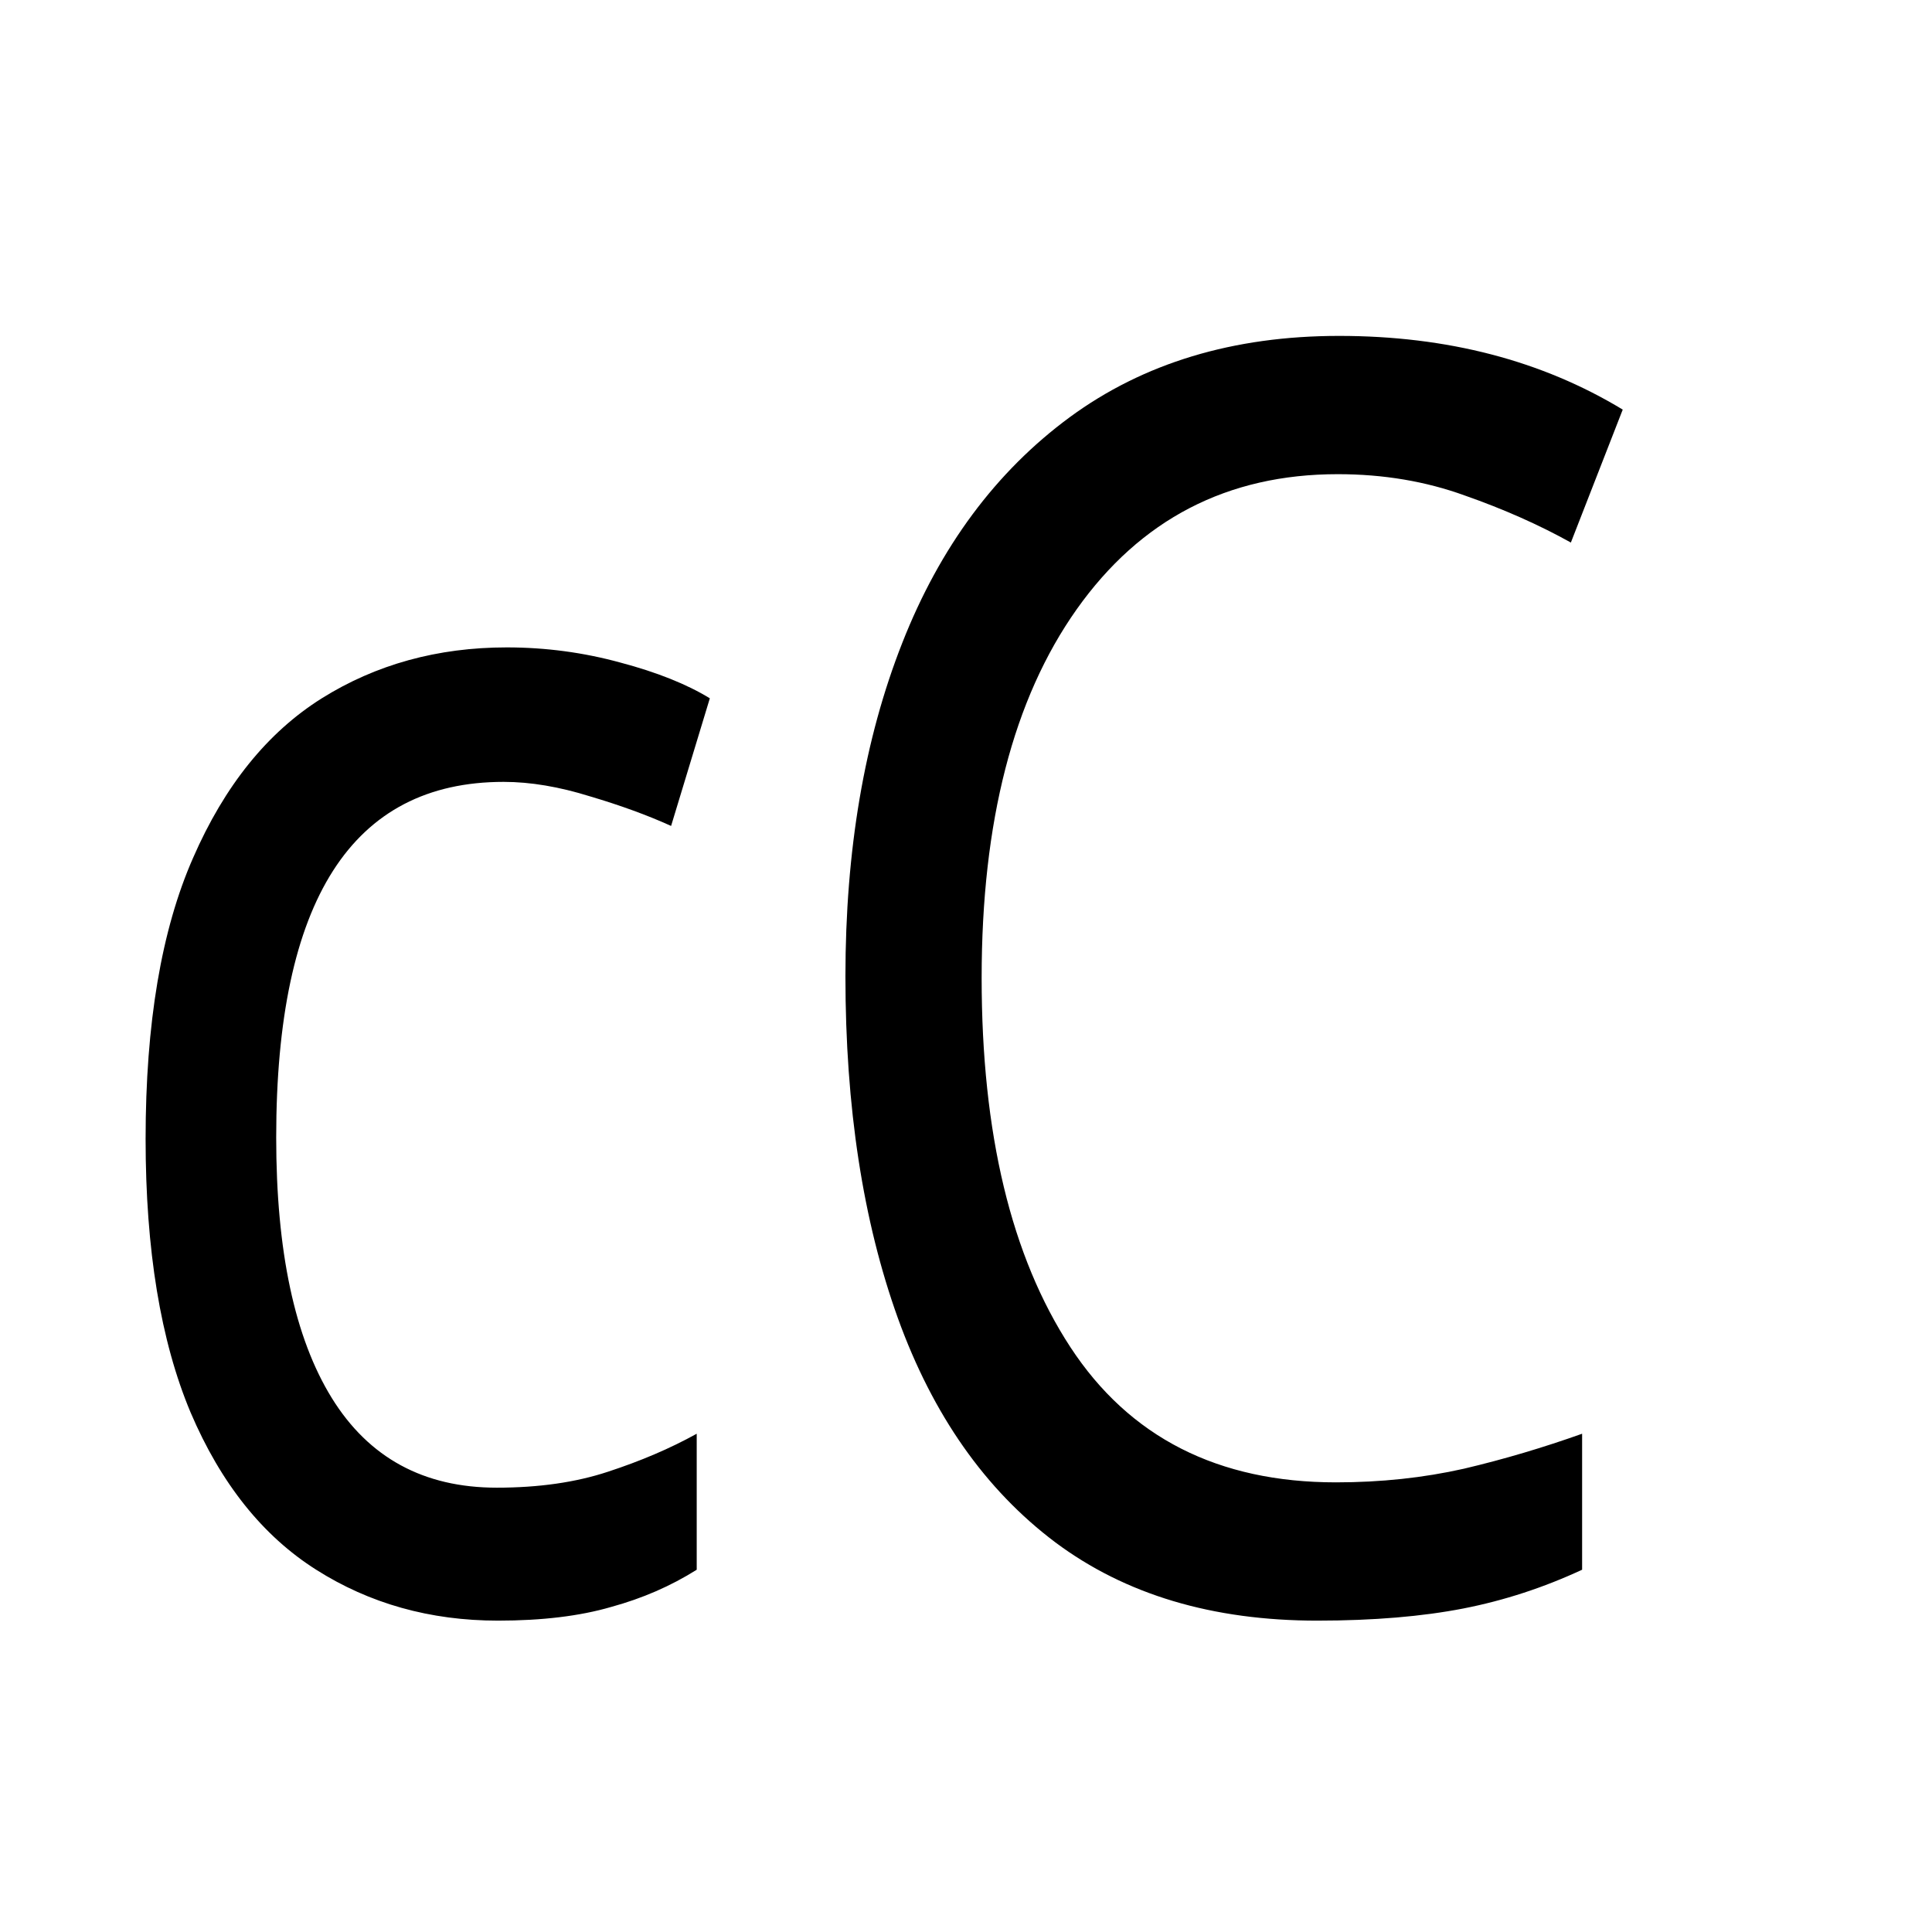
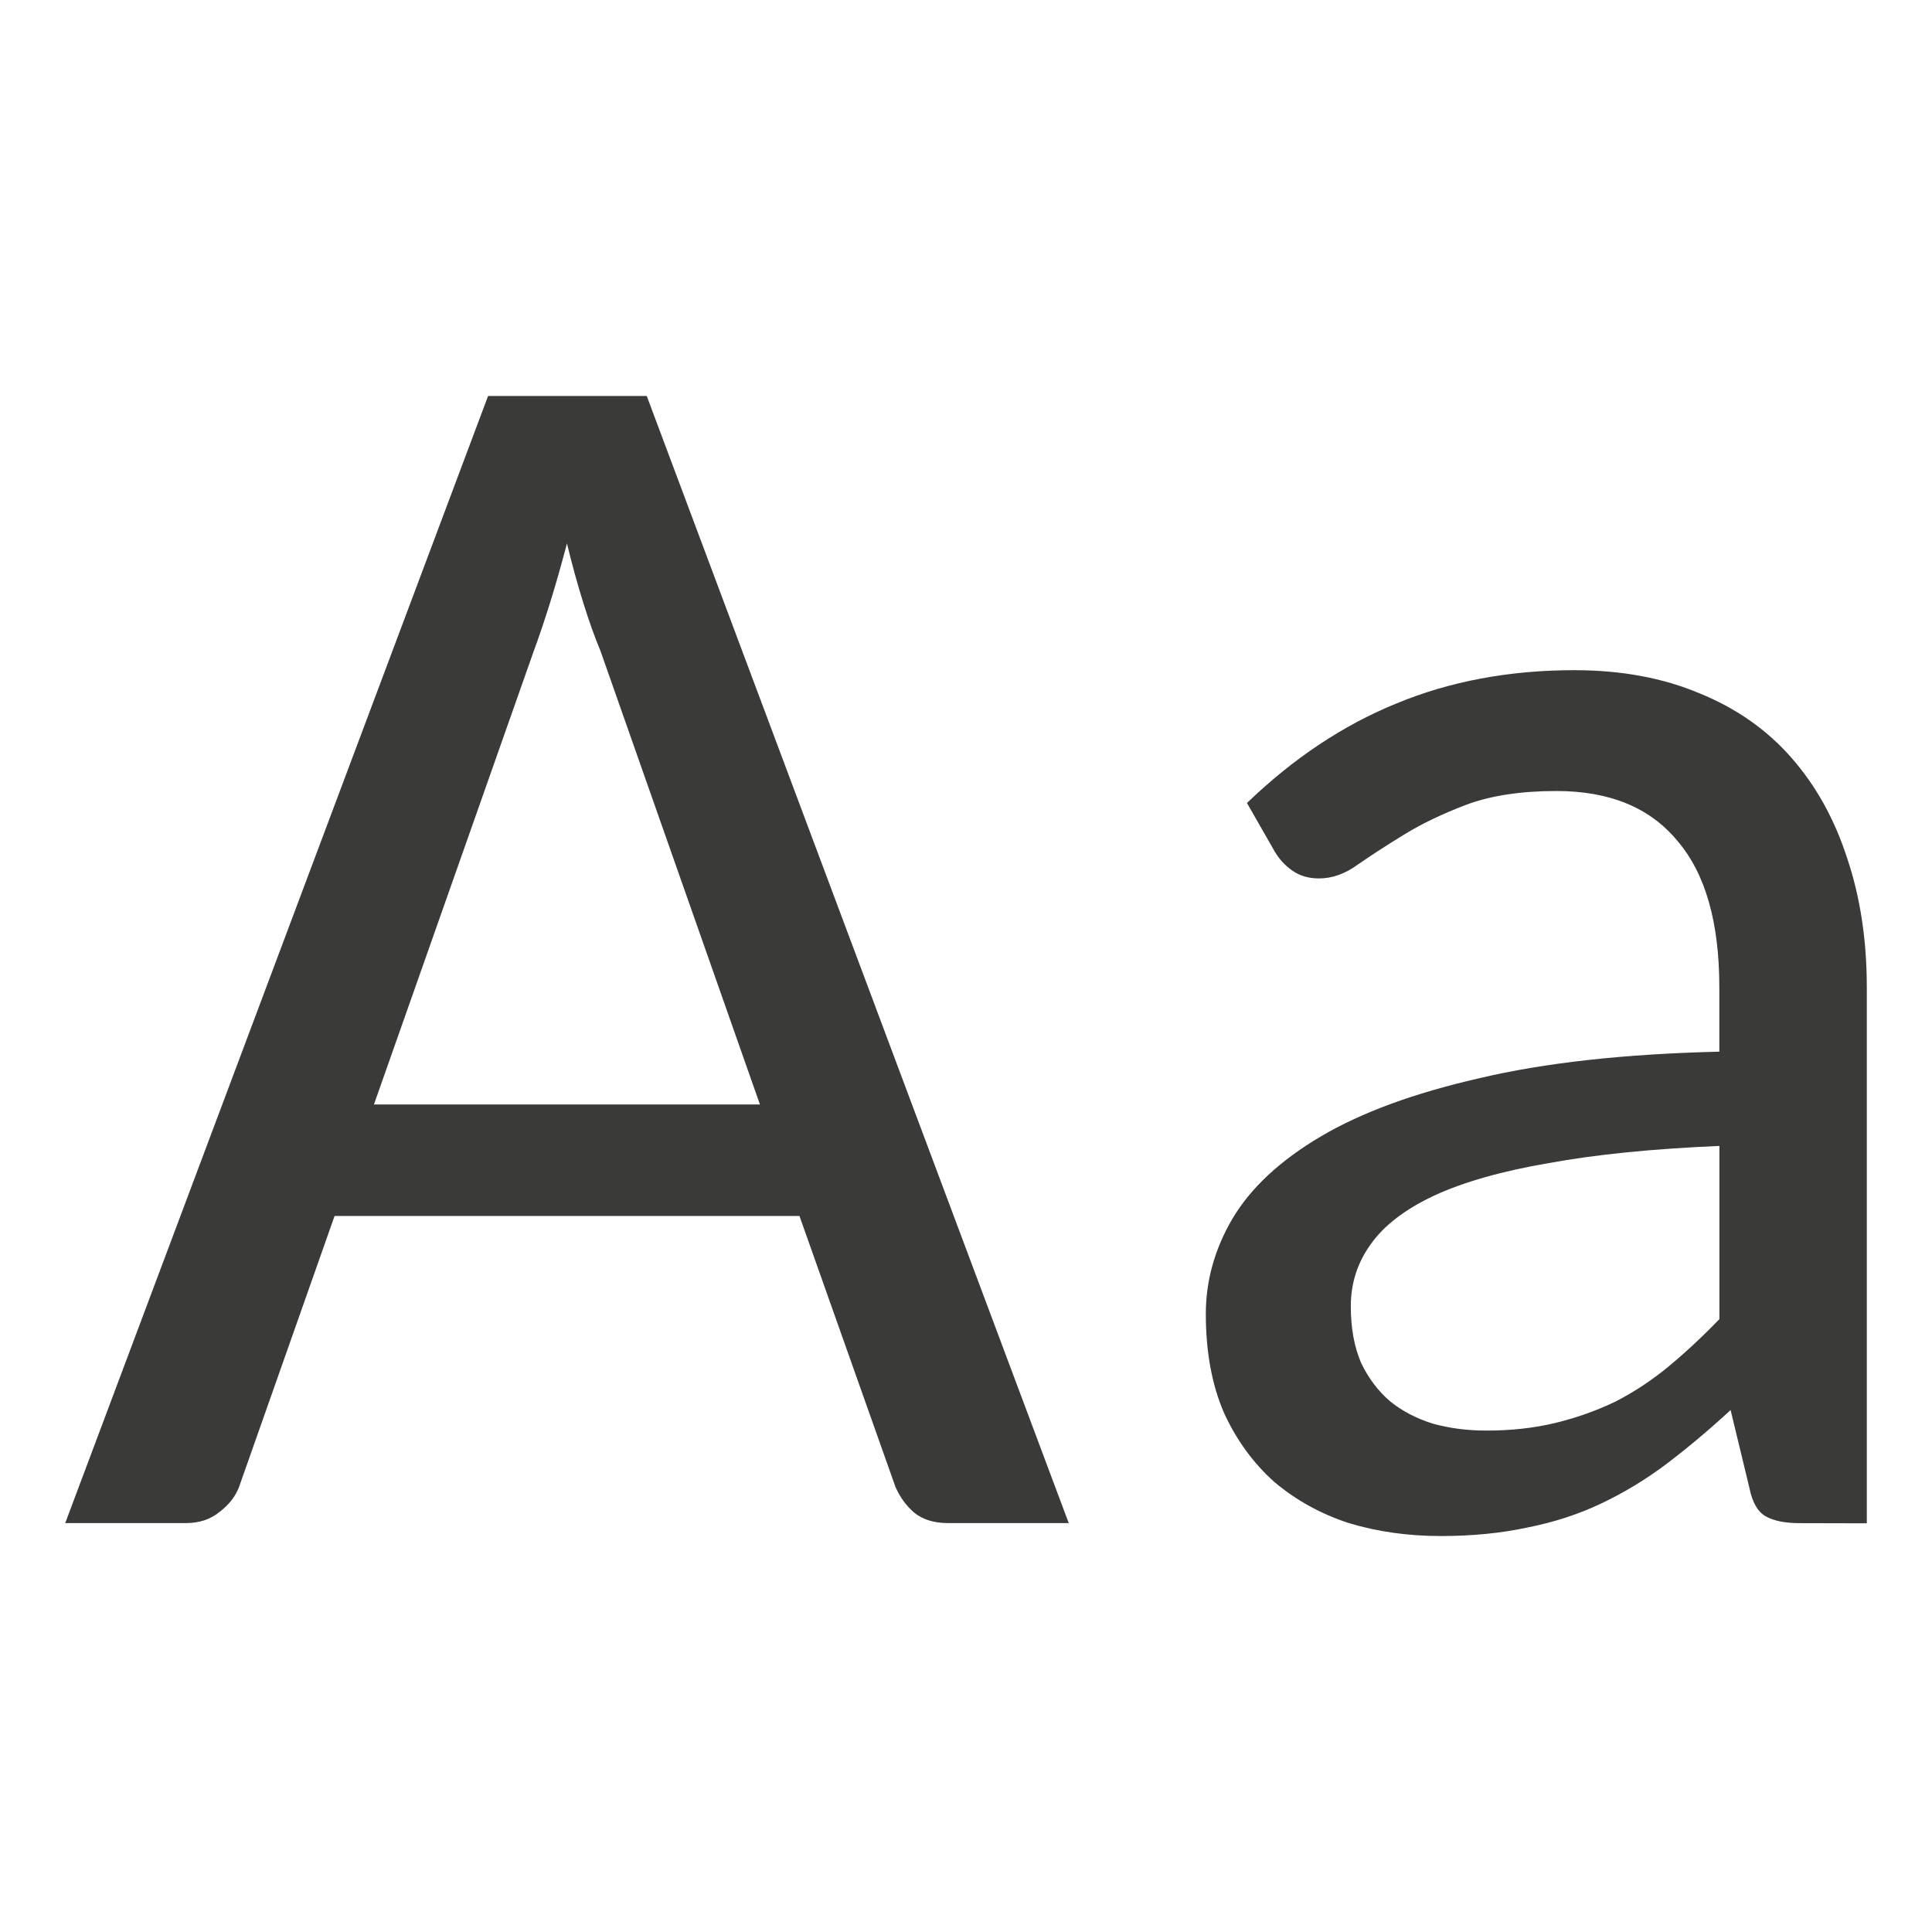
- <svg xmlns="http://www.w3.org/2000/svg" width="100" height="100" id="svg3018" version="1.1">
-   <defs id="defs3020">
-     <clipPath id="presentation_clip_path" clipPathUnits="userSpaceOnUse">
-       <rect x="0" y="0" width="21000" height="29700" id="rect7" />
-     </clipPath>
-   </defs>
-   <g id="layer1" transform="translate(0,-952.3622)">
-     <g style="fill-rule:evenodd;stroke-width:12.449;stroke-linejoin:round;visibility:visible;stroke-miterlimit:4;stroke-dasharray:none" id="g15" class="com.sun.star.drawing.PolyPolygonShape" transform="matrix(0.08033005,0,0,0.08033005,-434.8605,486.093)">
-       <g transform="matrix(25.76707,0,0,31.33018,4729.638,4000.887)" style="font-size:40px;font-style:normal;font-weight:normal;line-height:125%;letter-spacing:0px;word-spacing:0px;fill:#000000;fill-opacity:1;stroke:#000000;stroke-width:1;stroke-miterlimit:4;stroke-opacity:1;stroke-dasharray:none;font-family:Sans" id="flowRoot3779">
-         <text xml:space="preserve" style="font-size:36px;font-style:normal;font-weight:normal;line-height:125%;letter-spacing:0px;word-spacing:0px;fill:#000000;fill-opacity:1;stroke:none;font-family:Sans" x="22.687" y="78.454" id="text3767" transform="translate(5.506289,12.08289)">
-           <tspan id="tspan3769" x="22.687" y="78.454">cC</tspan>
-         </text>
-       </g>
-     </g>
+ <svg xmlns="http://www.w3.org/2000/svg" version="1.1" viewBox="0 0 24 24">
+   <g transform="translate(.80915 -3.0798)" fill="#3a3a38">
+     <path d="m12.467 22h-1.502q-0.256 0-0.416-0.128-0.149-0.128-0.234-0.32l-1.193-3.367h-5.775l-1.183 3.356q-0.064 0.181-0.245 0.32-0.17 0.139-0.416 0.139h-1.502l5.253-14.001h1.971zm-8.631-5.2h4.795l-1.982-5.637q-0.107-0.256-0.213-0.597-0.107-0.341-0.202-0.735-0.107 0.405-0.213 0.746-0.107 0.341-0.202 0.597z" />
+     <path d="m21.551 22.001q-0.277 0-0.426-0.085t-0.202-0.351l-0.234-0.969q-0.405 0.373-0.799 0.671-0.383 0.288-0.809 0.49-0.426 0.202-0.916 0.298-0.49 0.106-1.076 0.106-0.607 0-1.14-0.16-0.522-0.17-0.927-0.511-0.394-0.351-0.628-0.863-0.224-0.522-0.224-1.225 0-0.618 0.33-1.182 0.341-0.575 1.097-1.022t1.97-0.724q1.214-0.288 2.982-0.33v-0.799q0-1.214-0.522-1.821-0.511-0.618-1.502-0.618-0.66 0-1.118 0.17-0.447 0.17-0.777 0.373t-0.575 0.373q-0.234 0.17-0.479 0.17-0.192 0-0.33-0.096t-0.224-0.245l-0.341-0.596q0.863-0.831 1.853-1.235 1.001-0.415 2.215-0.415 0.873 0 1.555 0.288 0.682 0.277 1.14 0.799 0.458 0.522 0.692 1.246 0.245 0.724 0.245 1.608v6.657zm-3.898-1.15q0.469 0 0.863-0.096t0.746-0.266q0.351-0.181 0.66-0.437 0.32-0.266 0.628-0.586v-2.151q-1.246 0.053-2.119 0.213-0.873 0.149-1.427 0.405-0.543 0.256-0.788 0.607-0.245 0.341-0.245 0.767 0 0.405 0.128 0.703 0.138 0.288 0.362 0.479 0.224 0.181 0.533 0.277 0.309 0.085 0.66 0.085z" stroke-width=".545" />
  </g>
</svg>
